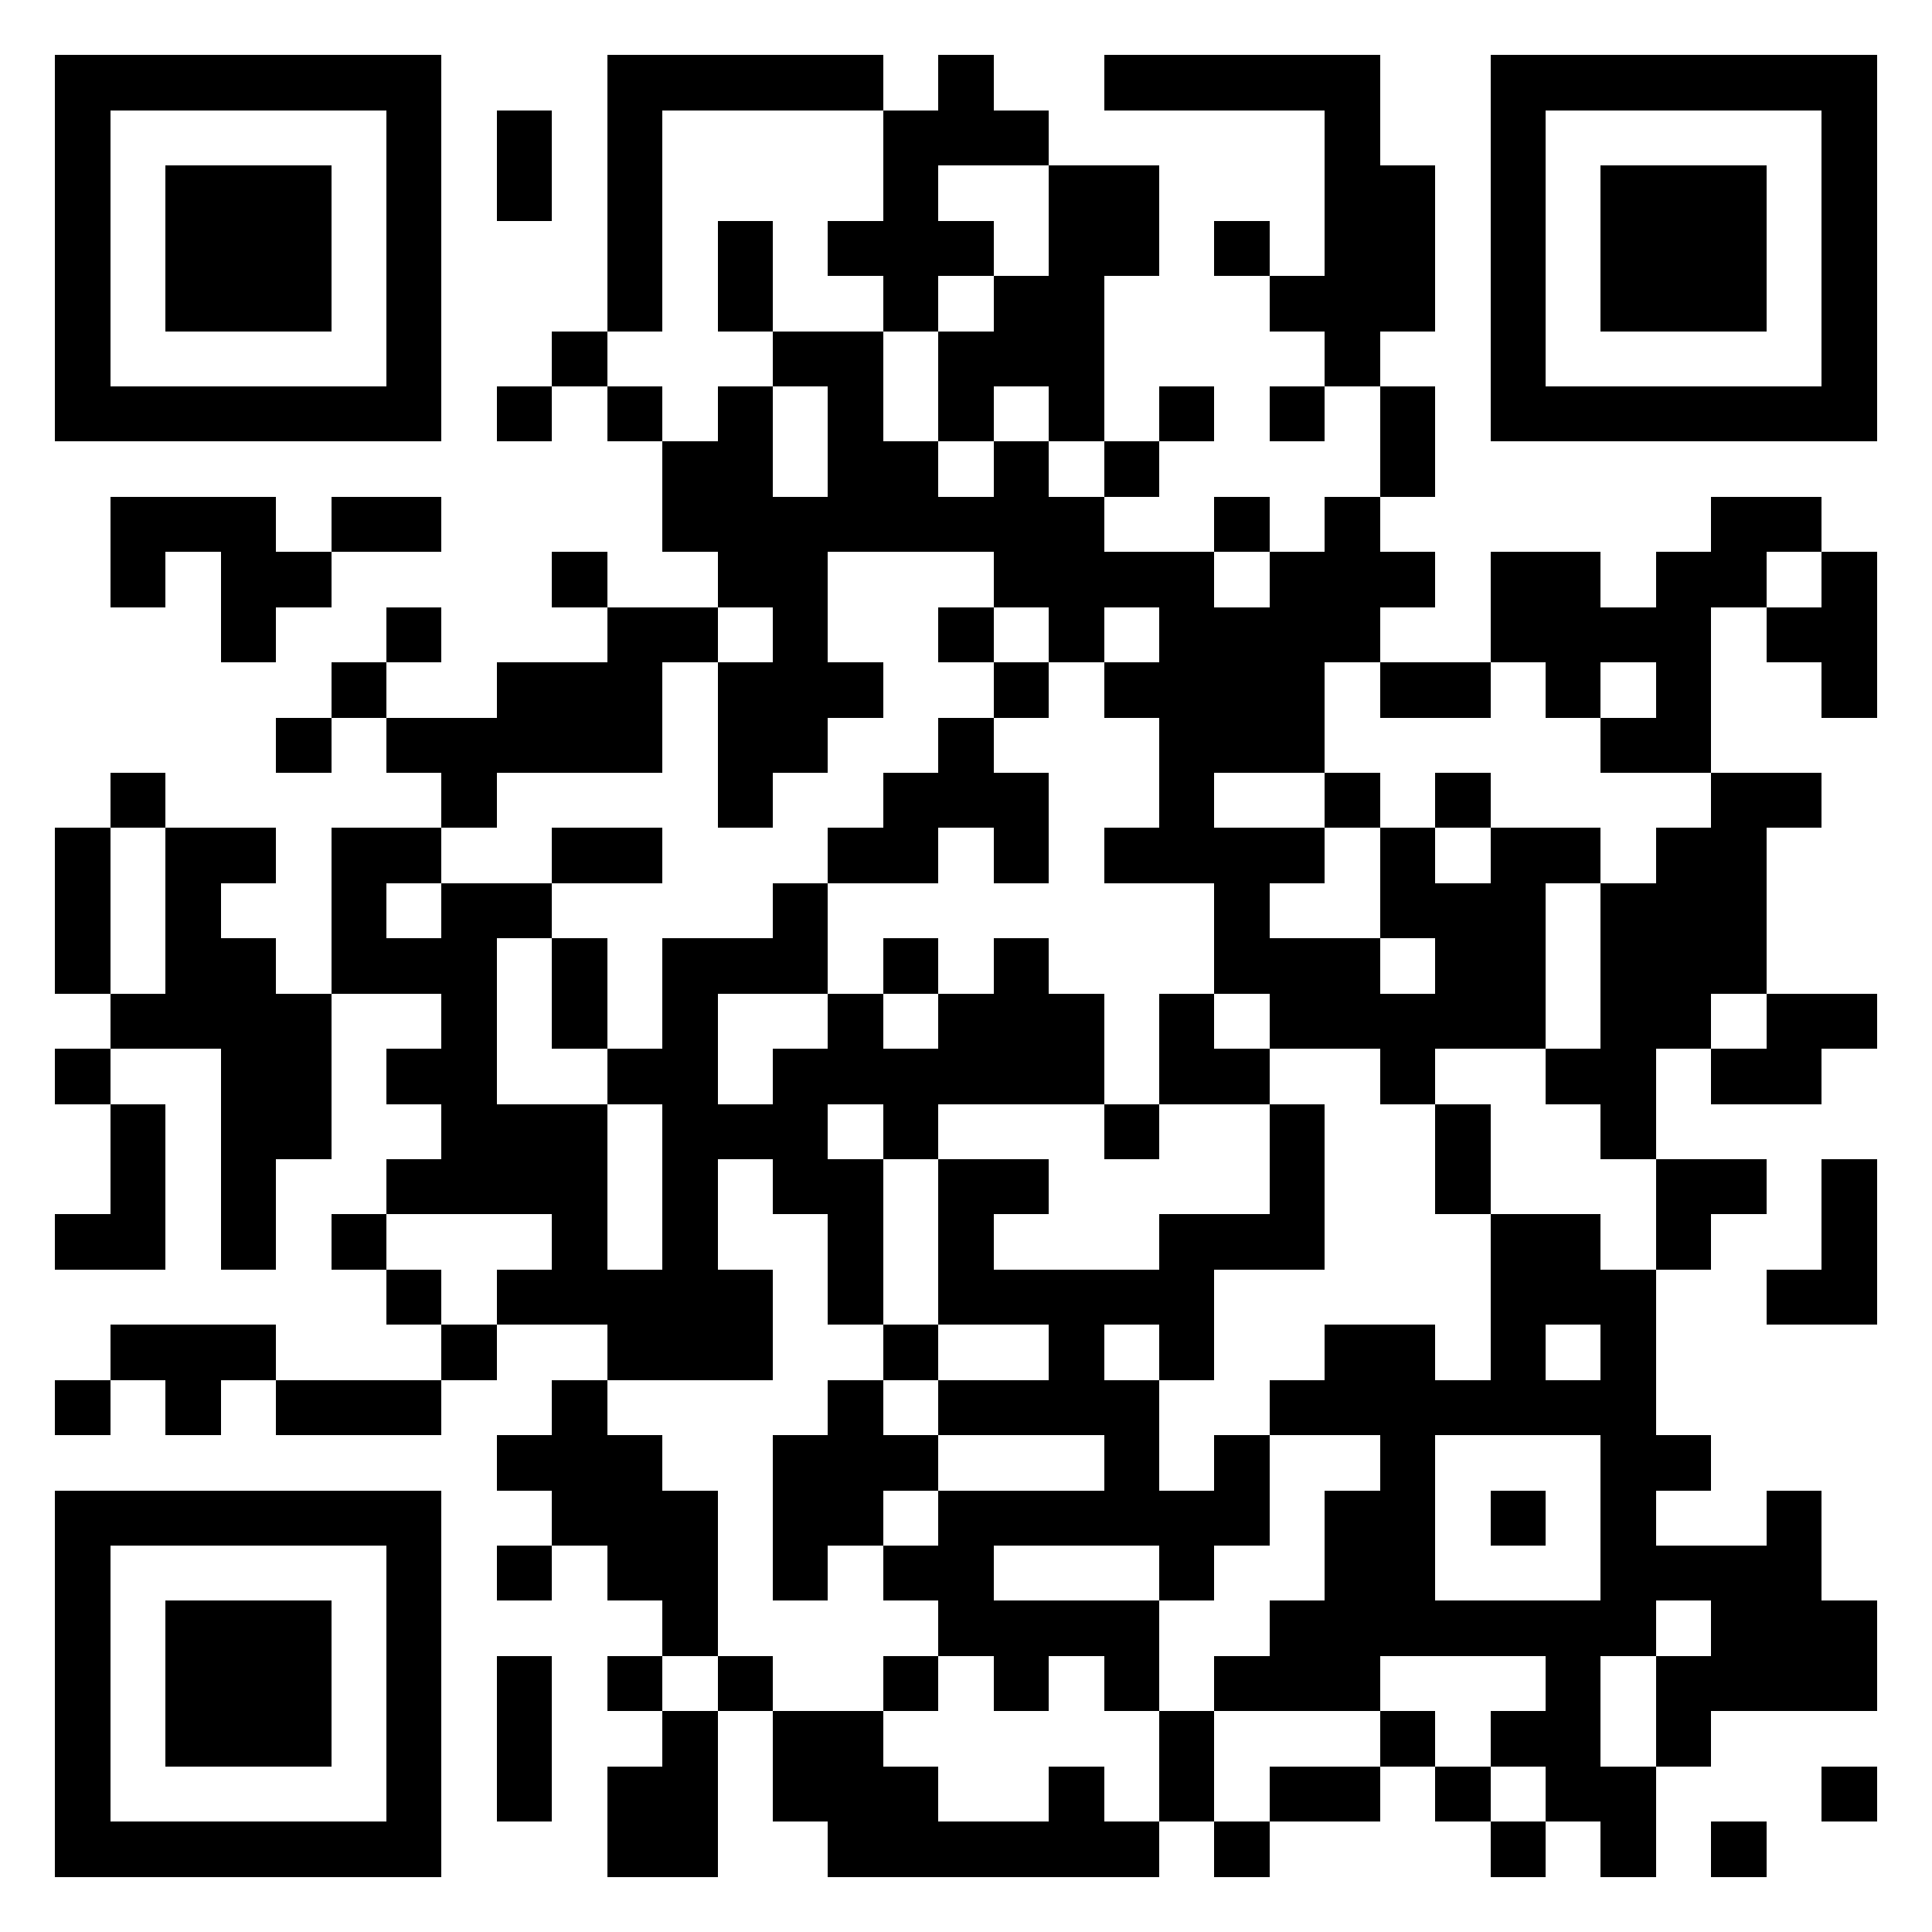
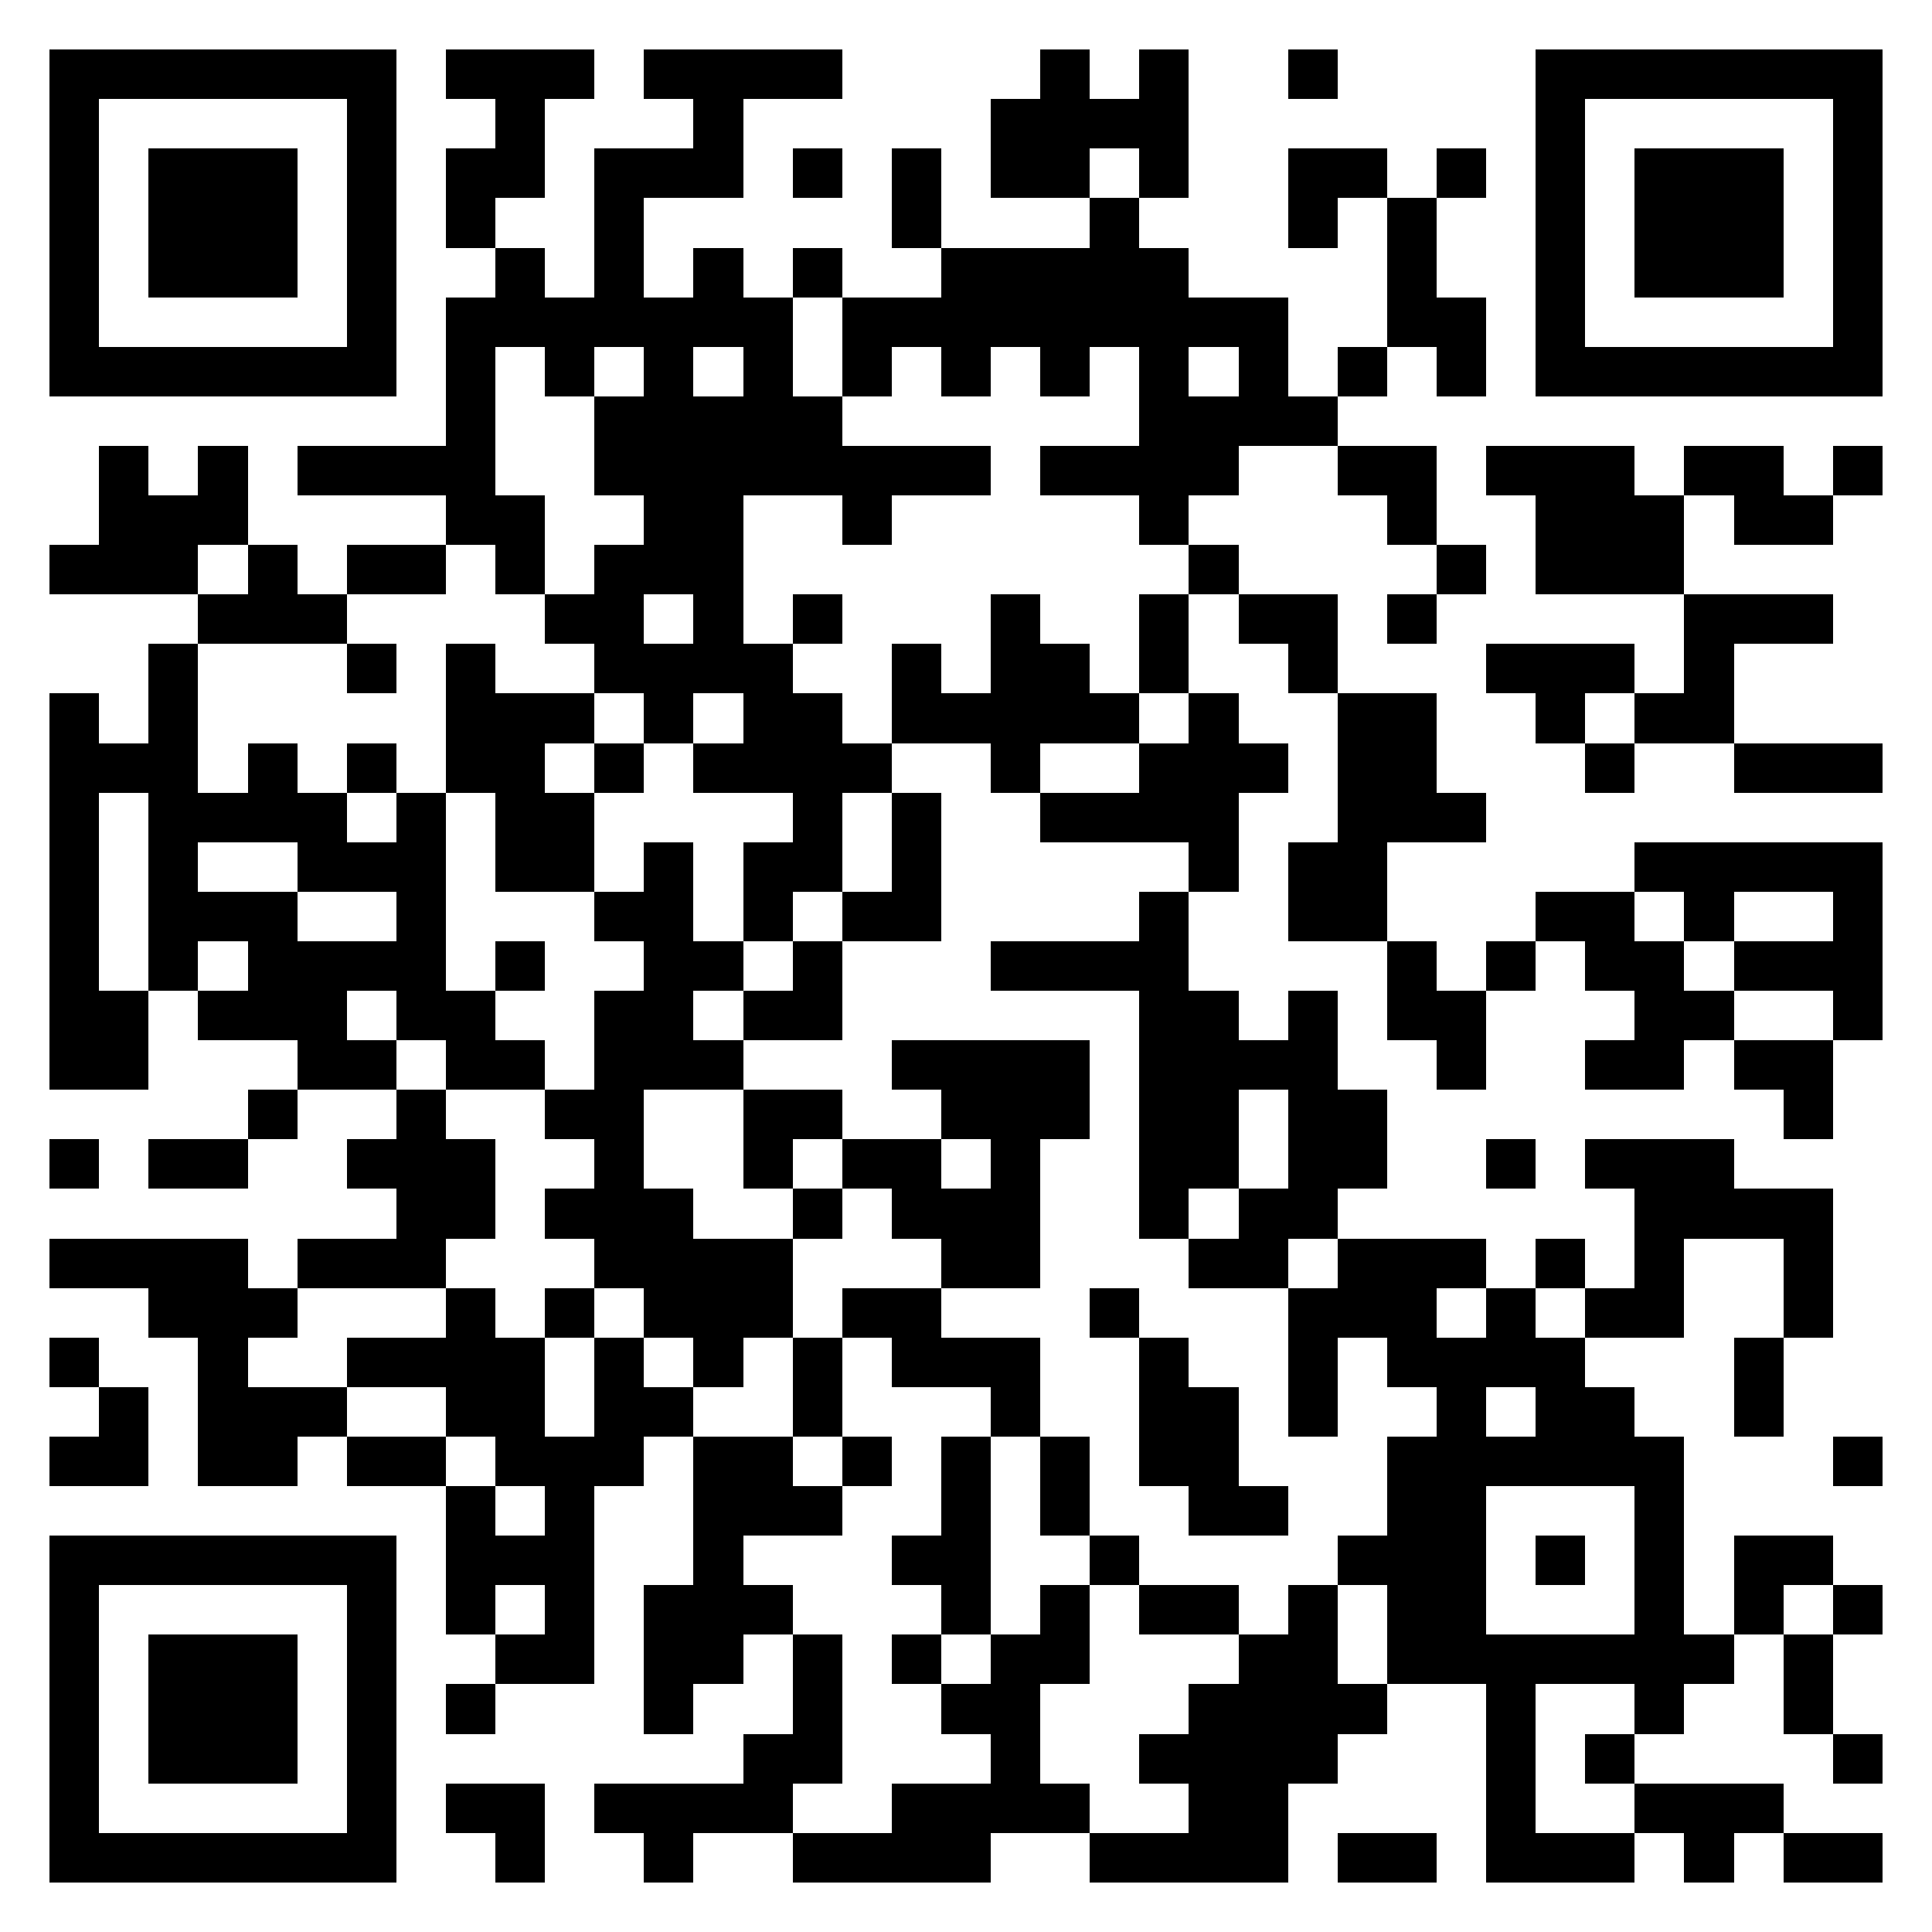
- <svg xmlns="http://www.w3.org/2000/svg" viewBox="0 0 35 35" shape-rendering="crispEdges">
-   <path fill="#ffffff" d="M0 0h35v35H0z" />
-   <path stroke="#000000" d="M1 1.5h7m3 0h5m1 0h1m2 0h5m2 0h7M1 2.5h1m5 0h1m1 0h1m1 0h1m4 0h3m5 0h1m2 0h1m5 0h1M1 3.5h1m1 0h3m1 0h1m1 0h1m1 0h1m4 0h1m2 0h2m3 0h2m1 0h1m1 0h3m1 0h1M1 4.5h1m1 0h3m1 0h1m3 0h1m1 0h1m1 0h3m1 0h2m1 0h1m1 0h2m1 0h1m1 0h3m1 0h1M1 5.5h1m1 0h3m1 0h1m3 0h1m1 0h1m2 0h1m1 0h2m3 0h3m1 0h1m1 0h3m1 0h1M1 6.5h1m5 0h1m2 0h1m3 0h2m1 0h3m4 0h1m2 0h1m5 0h1M1 7.5h7m1 0h1m1 0h1m1 0h1m1 0h1m1 0h1m1 0h1m1 0h1m1 0h1m1 0h1m1 0h7M12 8.5h2m1 0h2m1 0h1m1 0h1m4 0h1M2 9.5h3m1 0h2m4 0h8m2 0h1m1 0h1m6 0h2M2 10.5h1m1 0h2m4 0h1m2 0h2m3 0h4m1 0h3m1 0h2m1 0h2m1 0h1M4 11.5h1m2 0h1m3 0h2m1 0h1m2 0h1m1 0h1m1 0h4m2 0h4m1 0h2M6 12.5h1m2 0h3m1 0h3m2 0h1m1 0h4m1 0h2m1 0h1m1 0h1m2 0h1M5 13.5h1m1 0h5m1 0h2m2 0h1m3 0h3m5 0h2M2 14.5h1m5 0h1m4 0h1m2 0h3m2 0h1m2 0h1m1 0h1m4 0h2M1 15.5h1m1 0h2m1 0h2m2 0h2m3 0h2m1 0h1m1 0h4m1 0h1m1 0h2m1 0h2M1 16.5h1m1 0h1m2 0h1m1 0h2m4 0h1m7 0h1m2 0h3m1 0h3M1 17.5h1m1 0h2m1 0h3m1 0h1m1 0h3m1 0h1m1 0h1m3 0h3m1 0h2m1 0h3M2 18.5h4m2 0h1m1 0h1m1 0h1m2 0h1m1 0h3m1 0h1m1 0h5m1 0h2m1 0h2M1 19.5h1m2 0h2m1 0h2m2 0h2m1 0h6m1 0h2m2 0h1m2 0h2m1 0h2M2 20.5h1m1 0h2m2 0h3m1 0h3m1 0h1m3 0h1m2 0h1m2 0h1m2 0h1M2 21.5h1m1 0h1m2 0h4m1 0h1m1 0h2m1 0h2m4 0h1m2 0h1m3 0h2m1 0h1M1 22.5h2m1 0h1m1 0h1m3 0h1m1 0h1m2 0h1m1 0h1m3 0h3m3 0h2m1 0h1m2 0h1M7 23.5h1m1 0h5m1 0h1m1 0h5m5 0h3m2 0h2M2 24.5h3m3 0h1m2 0h3m2 0h1m2 0h1m1 0h1m2 0h2m1 0h1m1 0h1M1 25.5h1m1 0h1m1 0h3m2 0h1m4 0h1m1 0h4m2 0h7M9 26.5h3m2 0h3m3 0h1m1 0h1m2 0h1m3 0h2M1 27.5h7m2 0h3m1 0h2m1 0h6m1 0h2m1 0h1m1 0h1m2 0h1M1 28.5h1m5 0h1m1 0h1m1 0h2m1 0h1m1 0h2m3 0h1m2 0h2m3 0h4M1 29.5h1m1 0h3m1 0h1m4 0h1m4 0h4m2 0h7m1 0h3M1 30.5h1m1 0h3m1 0h1m1 0h1m1 0h1m1 0h1m2 0h1m1 0h1m1 0h1m1 0h3m3 0h1m1 0h4M1 31.5h1m1 0h3m1 0h1m1 0h1m2 0h1m1 0h2m5 0h1m3 0h1m1 0h2m1 0h1M1 32.5h1m5 0h1m1 0h1m1 0h2m1 0h3m2 0h1m1 0h1m1 0h2m1 0h1m1 0h2m3 0h1M1 33.5h7m3 0h2m2 0h6m1 0h1m4 0h1m1 0h1m1 0h1" />
+ <svg xmlns="http://www.w3.org/2000/svg" viewBox="0 0 39 39" shape-rendering="crispEdges">
+   <path fill="#ffffff" d="M0 0h39v39H0z" />
+   <path stroke="#000000" d="M1 1.5h7m1 0h3m1 0h4m4 0h1m1 0h1m2 0h1m4 0h7M1 2.5h1m5 0h1m2 0h1m3 0h1m5 0h4m7 0h1m5 0h1M1 3.5h1m1 0h3m1 0h1m1 0h2m1 0h3m1 0h1m1 0h1m1 0h2m1 0h1m2 0h2m1 0h1m1 0h1m1 0h3m1 0h1M1 4.5h1m1 0h3m1 0h1m1 0h1m2 0h1m5 0h1m3 0h1m3 0h1m1 0h1m2 0h1m1 0h3m1 0h1M1 5.5h1m1 0h3m1 0h1m2 0h1m1 0h1m1 0h1m1 0h1m2 0h5m4 0h1m2 0h1m1 0h3m1 0h1M1 6.5h1m5 0h1m1 0h7m1 0h9m2 0h2m1 0h1m5 0h1M1 7.5h7m1 0h1m1 0h1m1 0h1m1 0h1m1 0h1m1 0h1m1 0h1m1 0h1m1 0h1m1 0h1m1 0h1m1 0h7M9 8.5h1m2 0h5m6 0h4M2 9.5h1m1 0h1m1 0h4m2 0h8m1 0h4m2 0h2m1 0h3m1 0h2m1 0h1M2 10.5h3m4 0h2m2 0h2m2 0h1m5 0h1m4 0h1m2 0h3m1 0h2M1 11.5h3m1 0h1m1 0h2m1 0h1m1 0h3m9 0h1m4 0h1m1 0h3M4 12.5h3m4 0h2m1 0h1m1 0h1m3 0h1m2 0h1m1 0h2m1 0h1m5 0h3M3 13.5h1m3 0h1m1 0h1m2 0h4m2 0h1m1 0h2m1 0h1m2 0h1m3 0h3m1 0h1M1 14.5h1m1 0h1m5 0h3m1 0h1m1 0h2m1 0h5m1 0h1m2 0h2m2 0h1m1 0h2M1 15.5h3m1 0h1m1 0h1m1 0h2m1 0h1m1 0h4m2 0h1m2 0h3m1 0h2m3 0h1m2 0h3M1 16.5h1m1 0h4m1 0h1m1 0h2m4 0h1m1 0h1m2 0h4m2 0h3M1 17.5h1m1 0h1m2 0h3m1 0h2m1 0h1m1 0h2m1 0h1m5 0h1m1 0h2m5 0h5M1 18.5h1m1 0h3m2 0h1m3 0h2m1 0h1m1 0h2m4 0h1m2 0h2m3 0h2m1 0h1m2 0h1M1 19.5h1m1 0h1m1 0h4m1 0h1m2 0h2m1 0h1m3 0h4m4 0h1m1 0h1m1 0h2m1 0h3M1 20.5h2m1 0h3m1 0h2m2 0h2m1 0h2m6 0h2m1 0h1m1 0h2m3 0h2m2 0h1M1 21.5h2m3 0h2m1 0h2m1 0h3m3 0h4m1 0h4m2 0h1m2 0h2m1 0h2M5 22.5h1m2 0h1m2 0h2m2 0h2m2 0h3m1 0h2m1 0h2m8 0h1M1 23.5h1m1 0h2m2 0h3m2 0h1m2 0h1m1 0h2m1 0h1m2 0h2m1 0h2m2 0h1m1 0h3M8 24.5h2m1 0h3m2 0h1m1 0h3m2 0h1m1 0h2m6 0h4M1 25.5h4m1 0h3m3 0h4m3 0h2m3 0h2m1 0h3m1 0h1m1 0h1m2 0h1M3 26.5h3m3 0h1m1 0h1m1 0h3m1 0h2m3 0h1m3 0h3m1 0h1m1 0h2m2 0h1M1 27.5h1m2 0h1m2 0h4m1 0h1m1 0h1m1 0h1m1 0h3m2 0h1m2 0h1m1 0h4m3 0h1M2 28.5h1m1 0h3m2 0h2m1 0h2m2 0h1m3 0h1m2 0h2m1 0h1m2 0h1m1 0h2m2 0h1M1 29.5h2m1 0h2m1 0h2m1 0h3m1 0h2m1 0h1m1 0h1m1 0h1m1 0h2m3 0h6m3 0h1M9 30.5h1m1 0h1m2 0h3m2 0h1m1 0h1m2 0h2m2 0h2m3 0h1M1 31.5h7m1 0h3m2 0h1m3 0h2m2 0h1m4 0h3m1 0h1m1 0h1m1 0h2M1 32.5h1m5 0h1m1 0h1m1 0h1m1 0h3m3 0h1m1 0h1m1 0h2m1 0h1m1 0h2m3 0h1m1 0h1m1 0h1M1 33.5h1m1 0h3m1 0h1m2 0h2m1 0h2m1 0h1m1 0h1m1 0h2m3 0h2m1 0h7m1 0h1M1 34.5h1m1 0h3m1 0h1m1 0h1m3 0h1m2 0h1m2 0h2m3 0h4m2 0h1m2 0h1m2 0h1M1 35.5h1m1 0h3m1 0h1m7 0h2m3 0h1m2 0h4m3 0h1m1 0h1m4 0h1M1 36.5h1m5 0h1m1 0h2m1 0h4m2 0h4m2 0h2m4 0h1m2 0h3M1 37.5h7m2 0h1m2 0h1m2 0h4m2 0h4m1 0h2m1 0h3m1 0h1m1 0h2" />
</svg>
